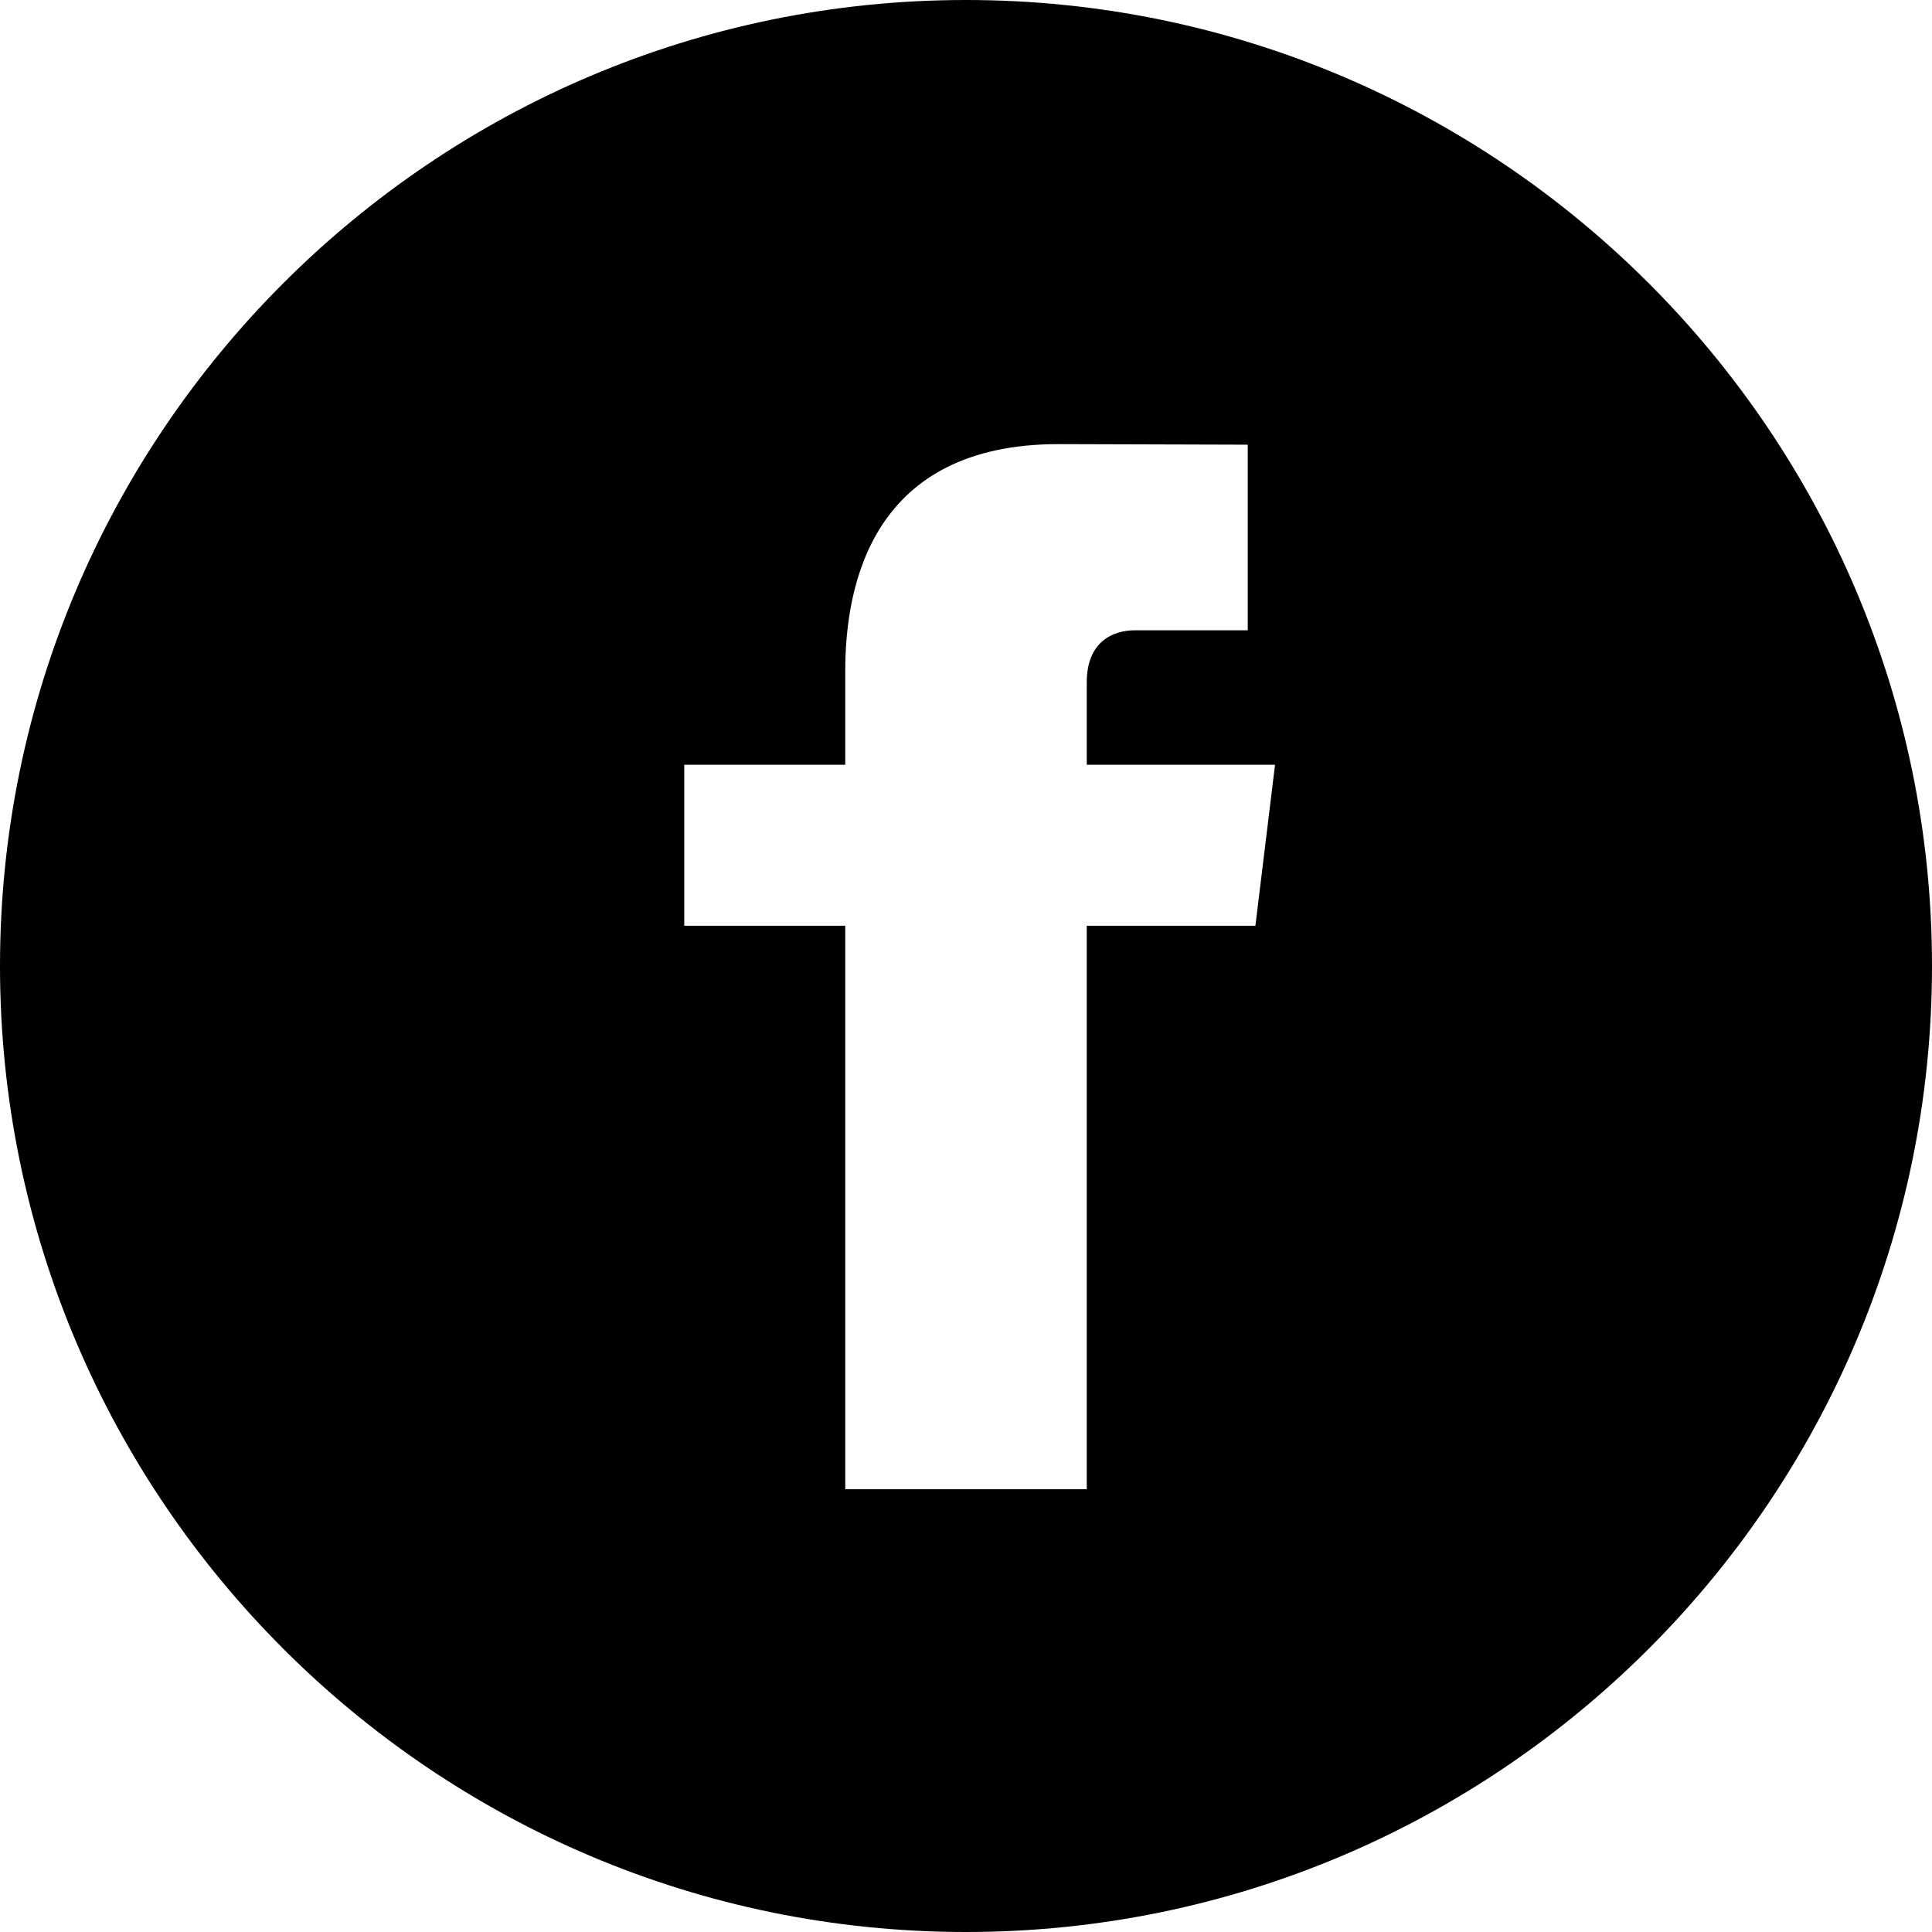
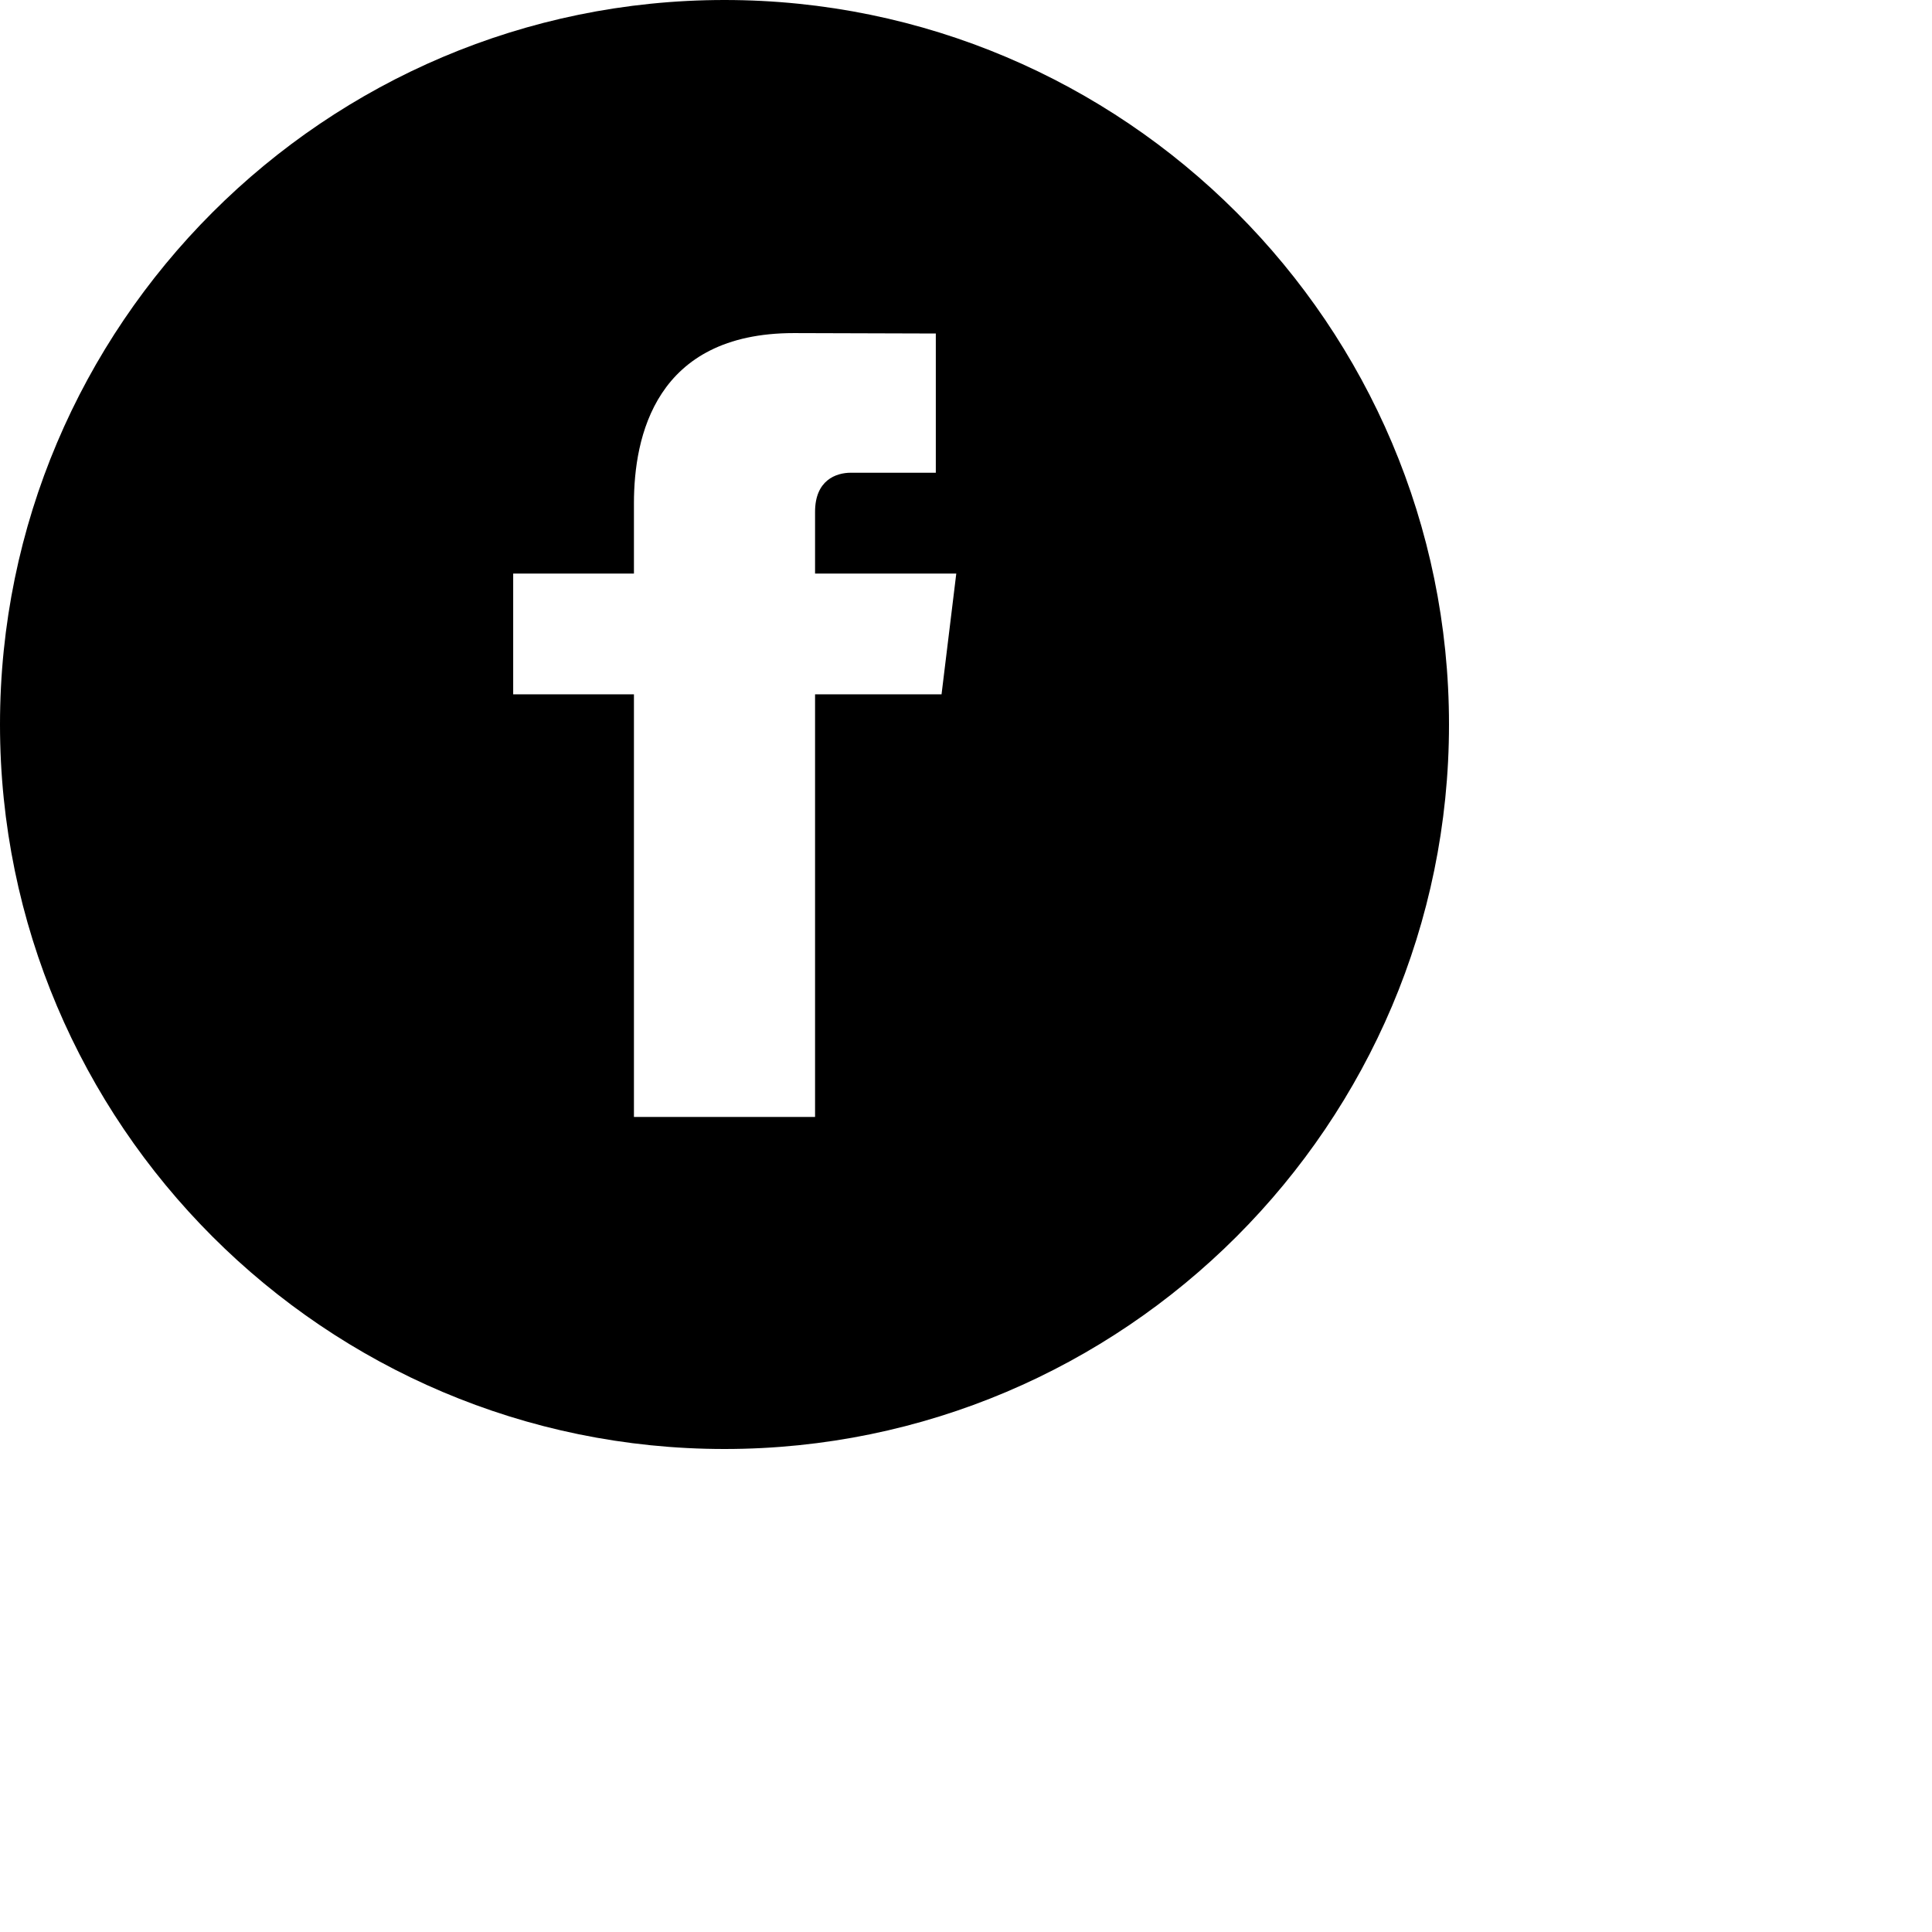
- <svg xmlns="http://www.w3.org/2000/svg" version="1.1" x="0px" y="0px" width="24px" height="24px" viewBox="0 0 24 24" enable-background="new 0 0 24 24" xml:space="preserve">
-   <g id="Filled_Icons">
-     <path d="M12,0C5.383,0,0,5.383,0,12s5.383,12,12,12s12-5.383,12-12S18.617,0,12,0z M15.595,11.5H13.5c0,3.013,0,7,0,7h-3   c0,0,0-3.951,0-7h-2v-2h2V8.336c0-1.1,0.352-2.819,2.649-2.819L15.5,5.524V7.83c0,0-1.163,0-1.408,0   c-0.244,0-0.592,0.123-0.592,0.647V9.5h2.339L15.595,11.5z" />
-   </g>
-   <g id="Frames-24px">
-     <rect fill="none" width="24" height="24" />
-   </g>
+ <svg xmlns="http://www.w3.org/2000/svg" width="32" height="32" viewbox="0 0 24 24" fill="currentColor">
+   <path d="M12 0C5.383 0 0 5.383 0 12s5.383 12 12 12 12-5.383 12-12S18.617 0 12 0zm3.595 11.5H13.5v7h-3v-7h-2v-2h2V8.336c0-1.1.352-2.819 2.649-2.819l2.351.007V7.83h-1.408c-.244 0-.592.123-.592.647V9.5h2.339l-.244 2z" />
</svg>
